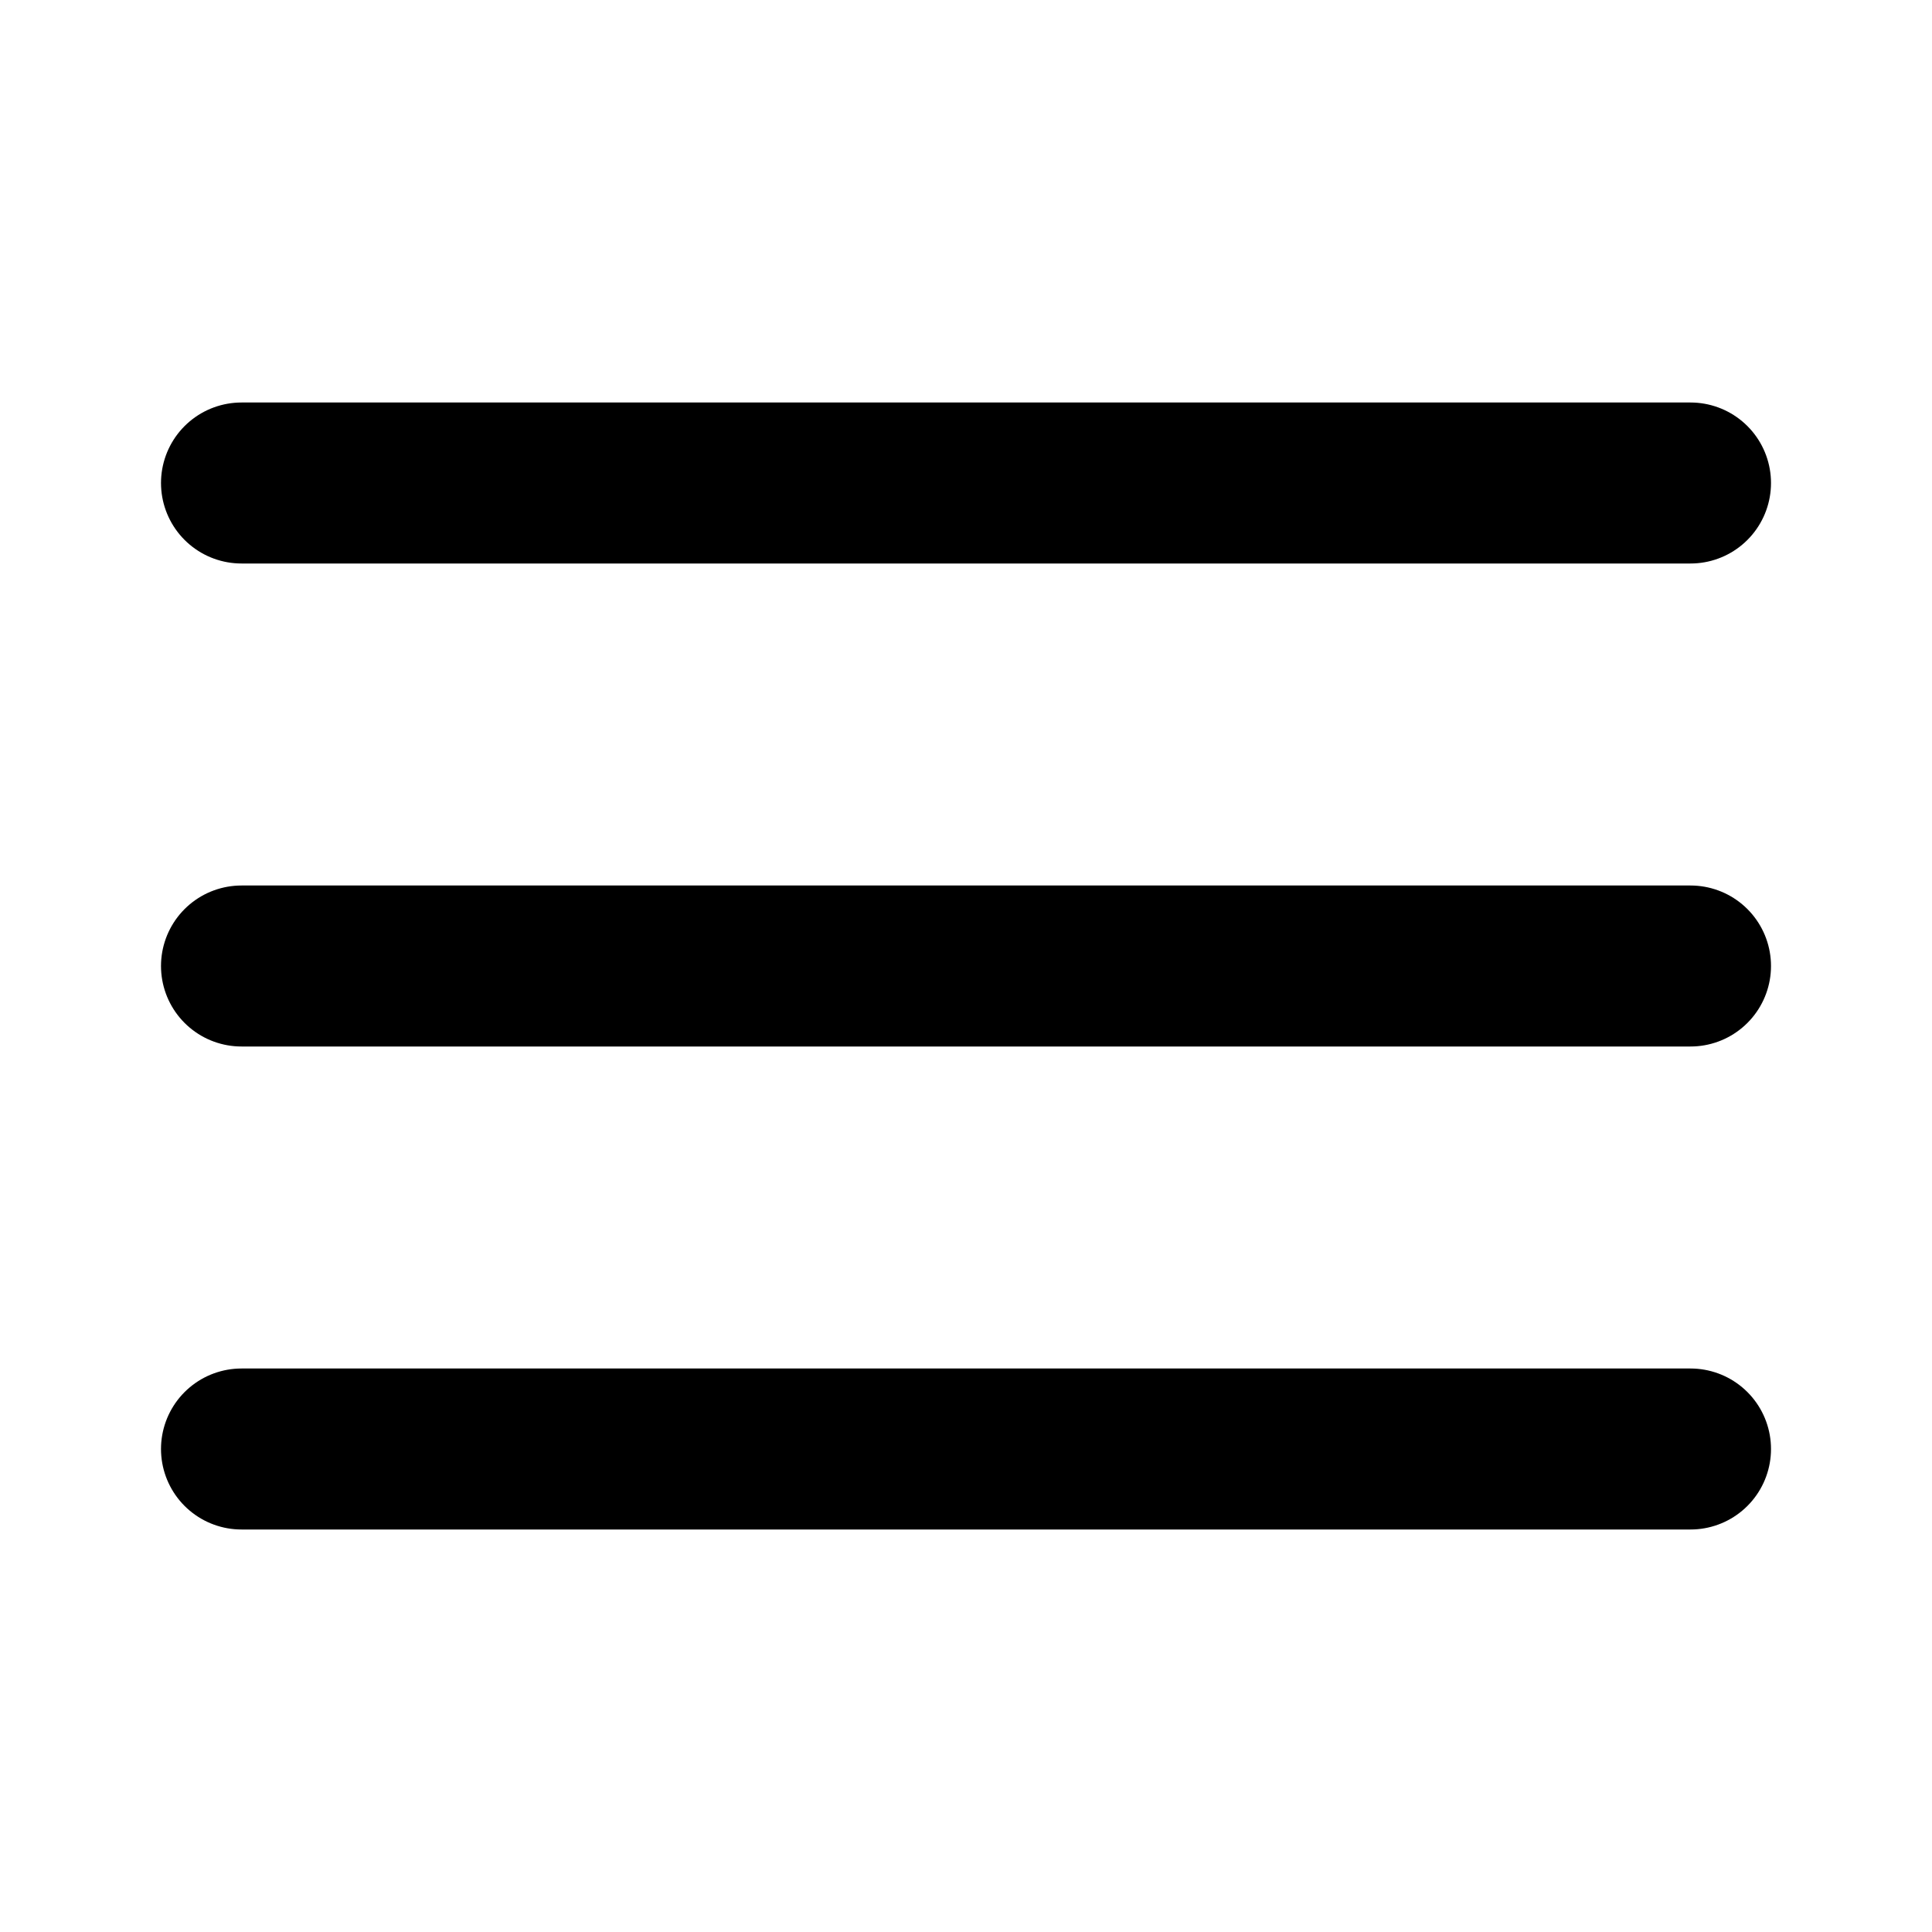
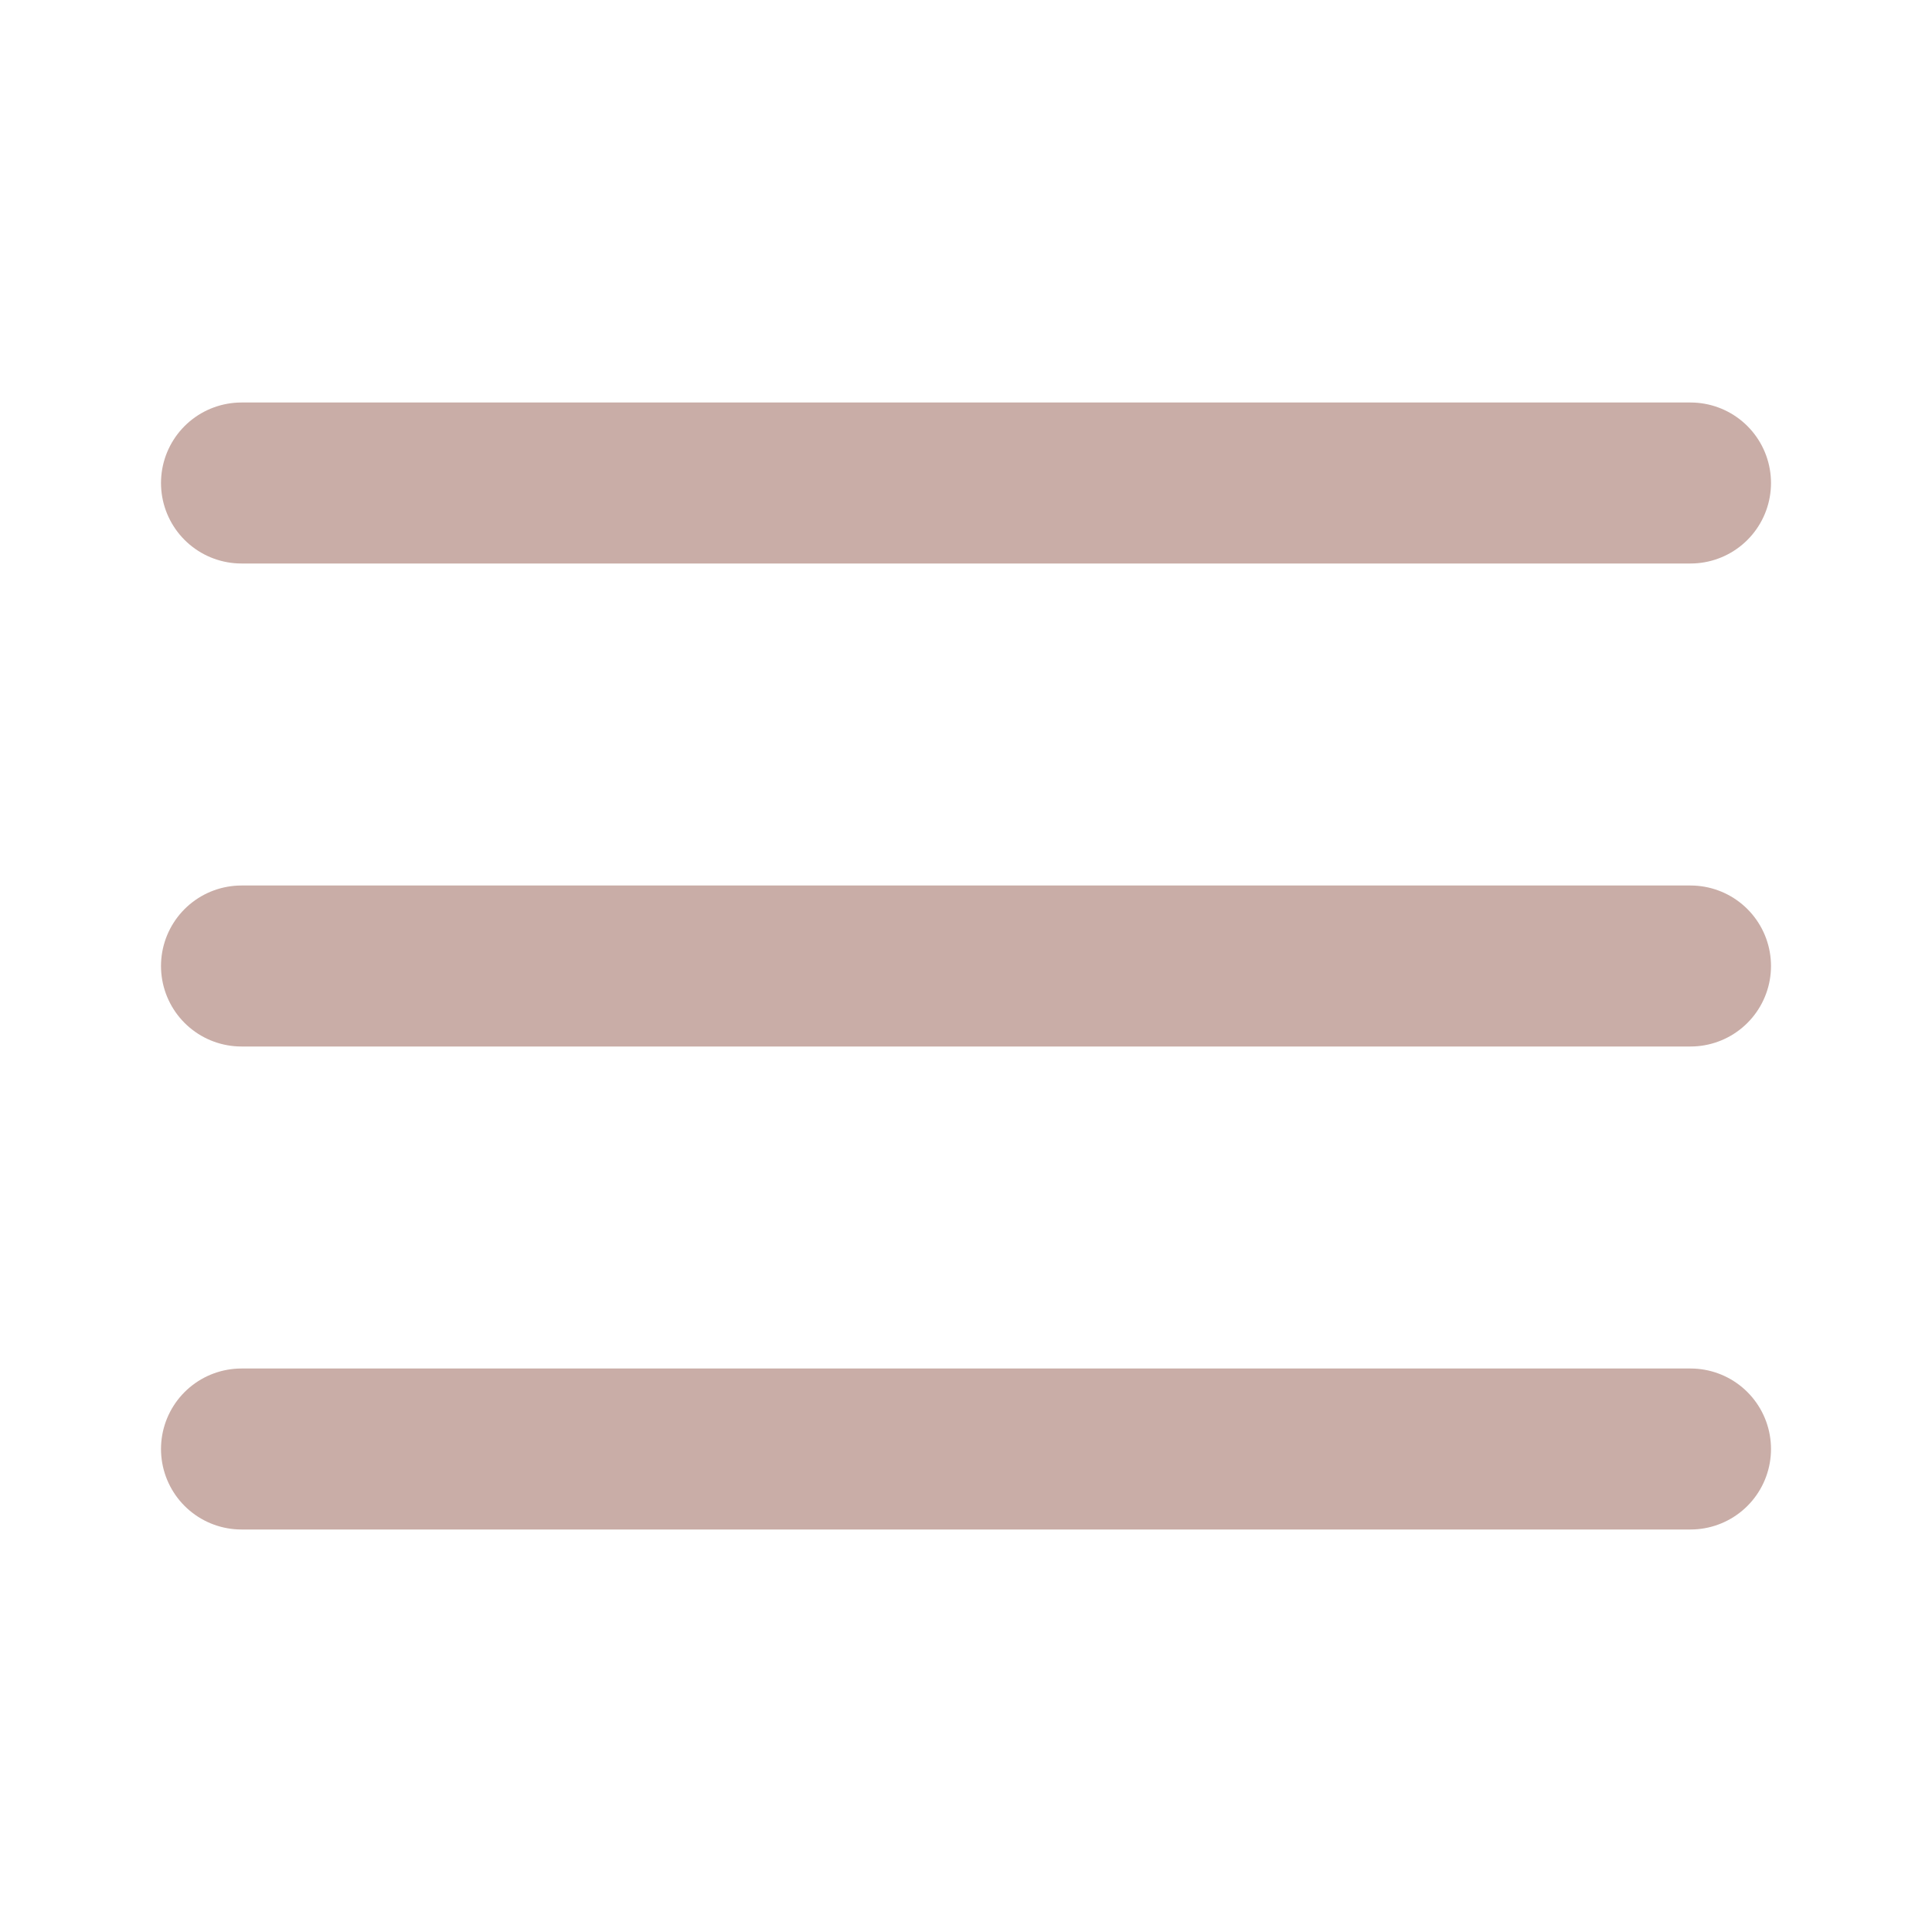
- <svg xmlns="http://www.w3.org/2000/svg" viewBox="0 0 24 24" fill="none" stroke="currentColor" stroke-width="2" stroke-linecap="round" stroke-linejoin="round" class="feather feather-menu">
+ <svg xmlns="http://www.w3.org/2000/svg" viewBox="0 0 24 24" fill="noen" stroke="#c9ada7" stroke-width="2" stroke-linecap="round" stroke-linejoin="round" class="feather feather-menu">
  <line x1="3" y1="12" x2="21" y2="12" />
  <line x1="3" y1="6" x2="21" y2="6" />
  <line x1="3" y1="18" x2="21" y2="18" />
</svg>
